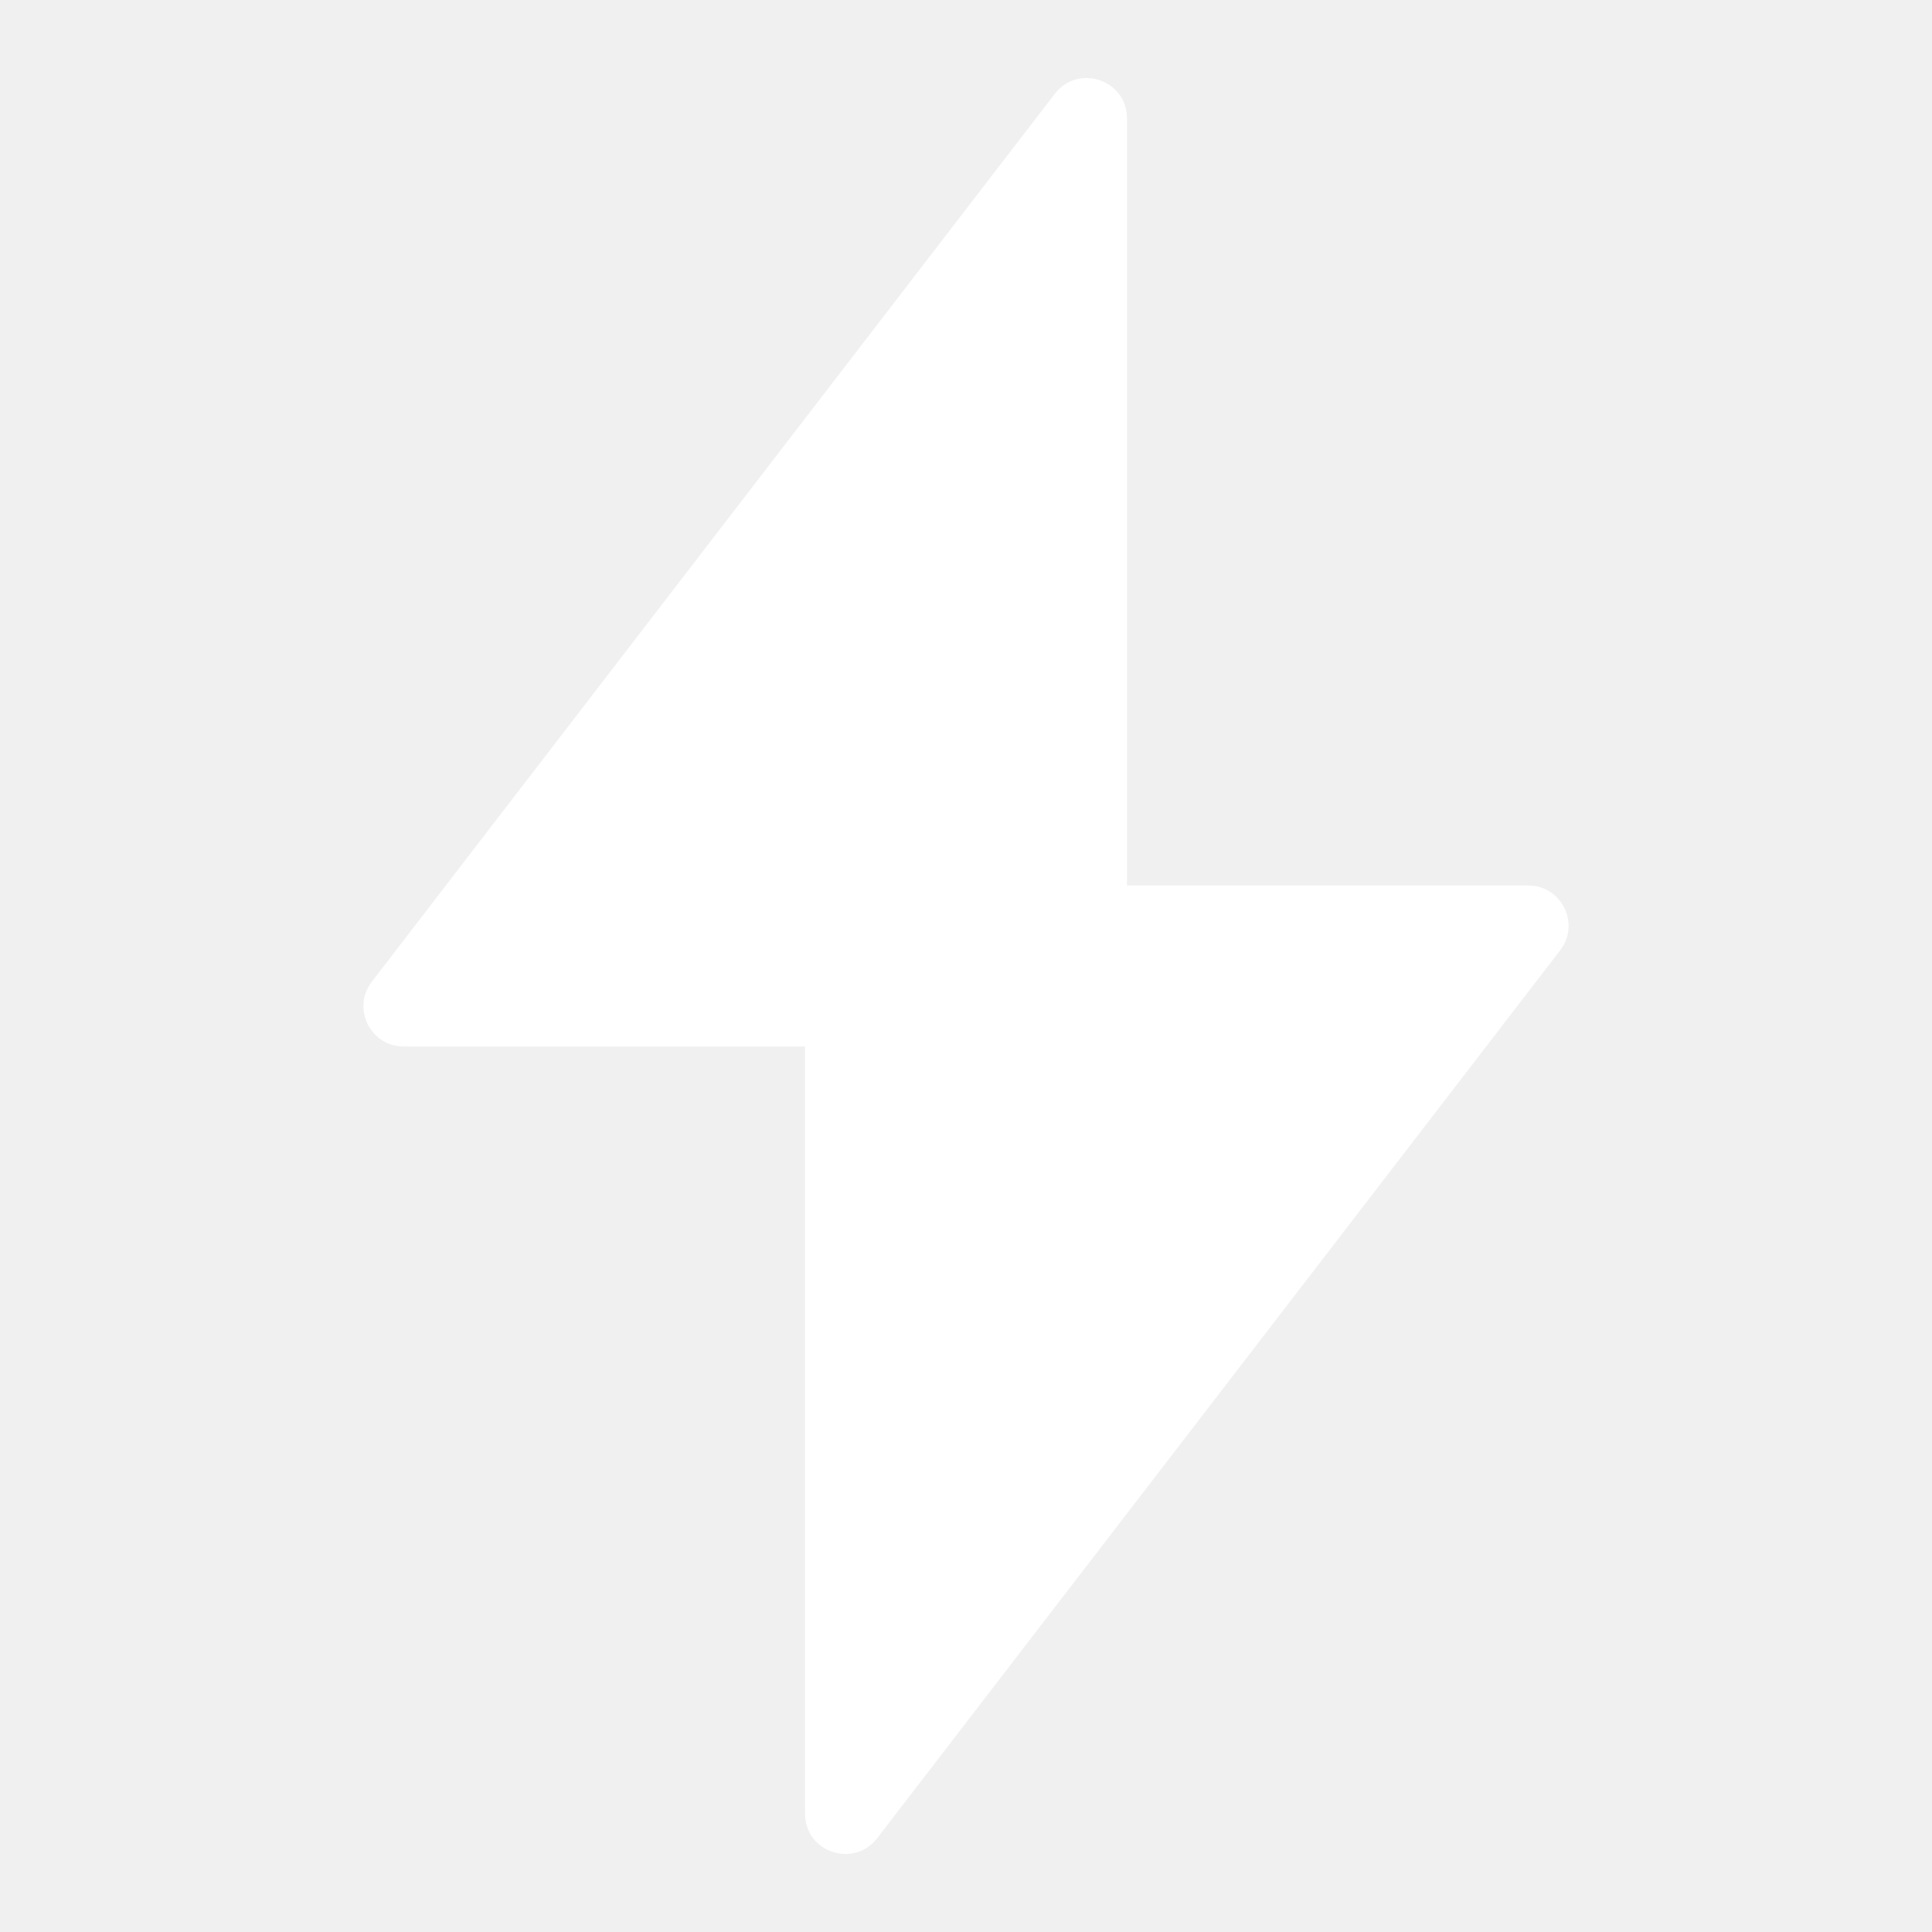
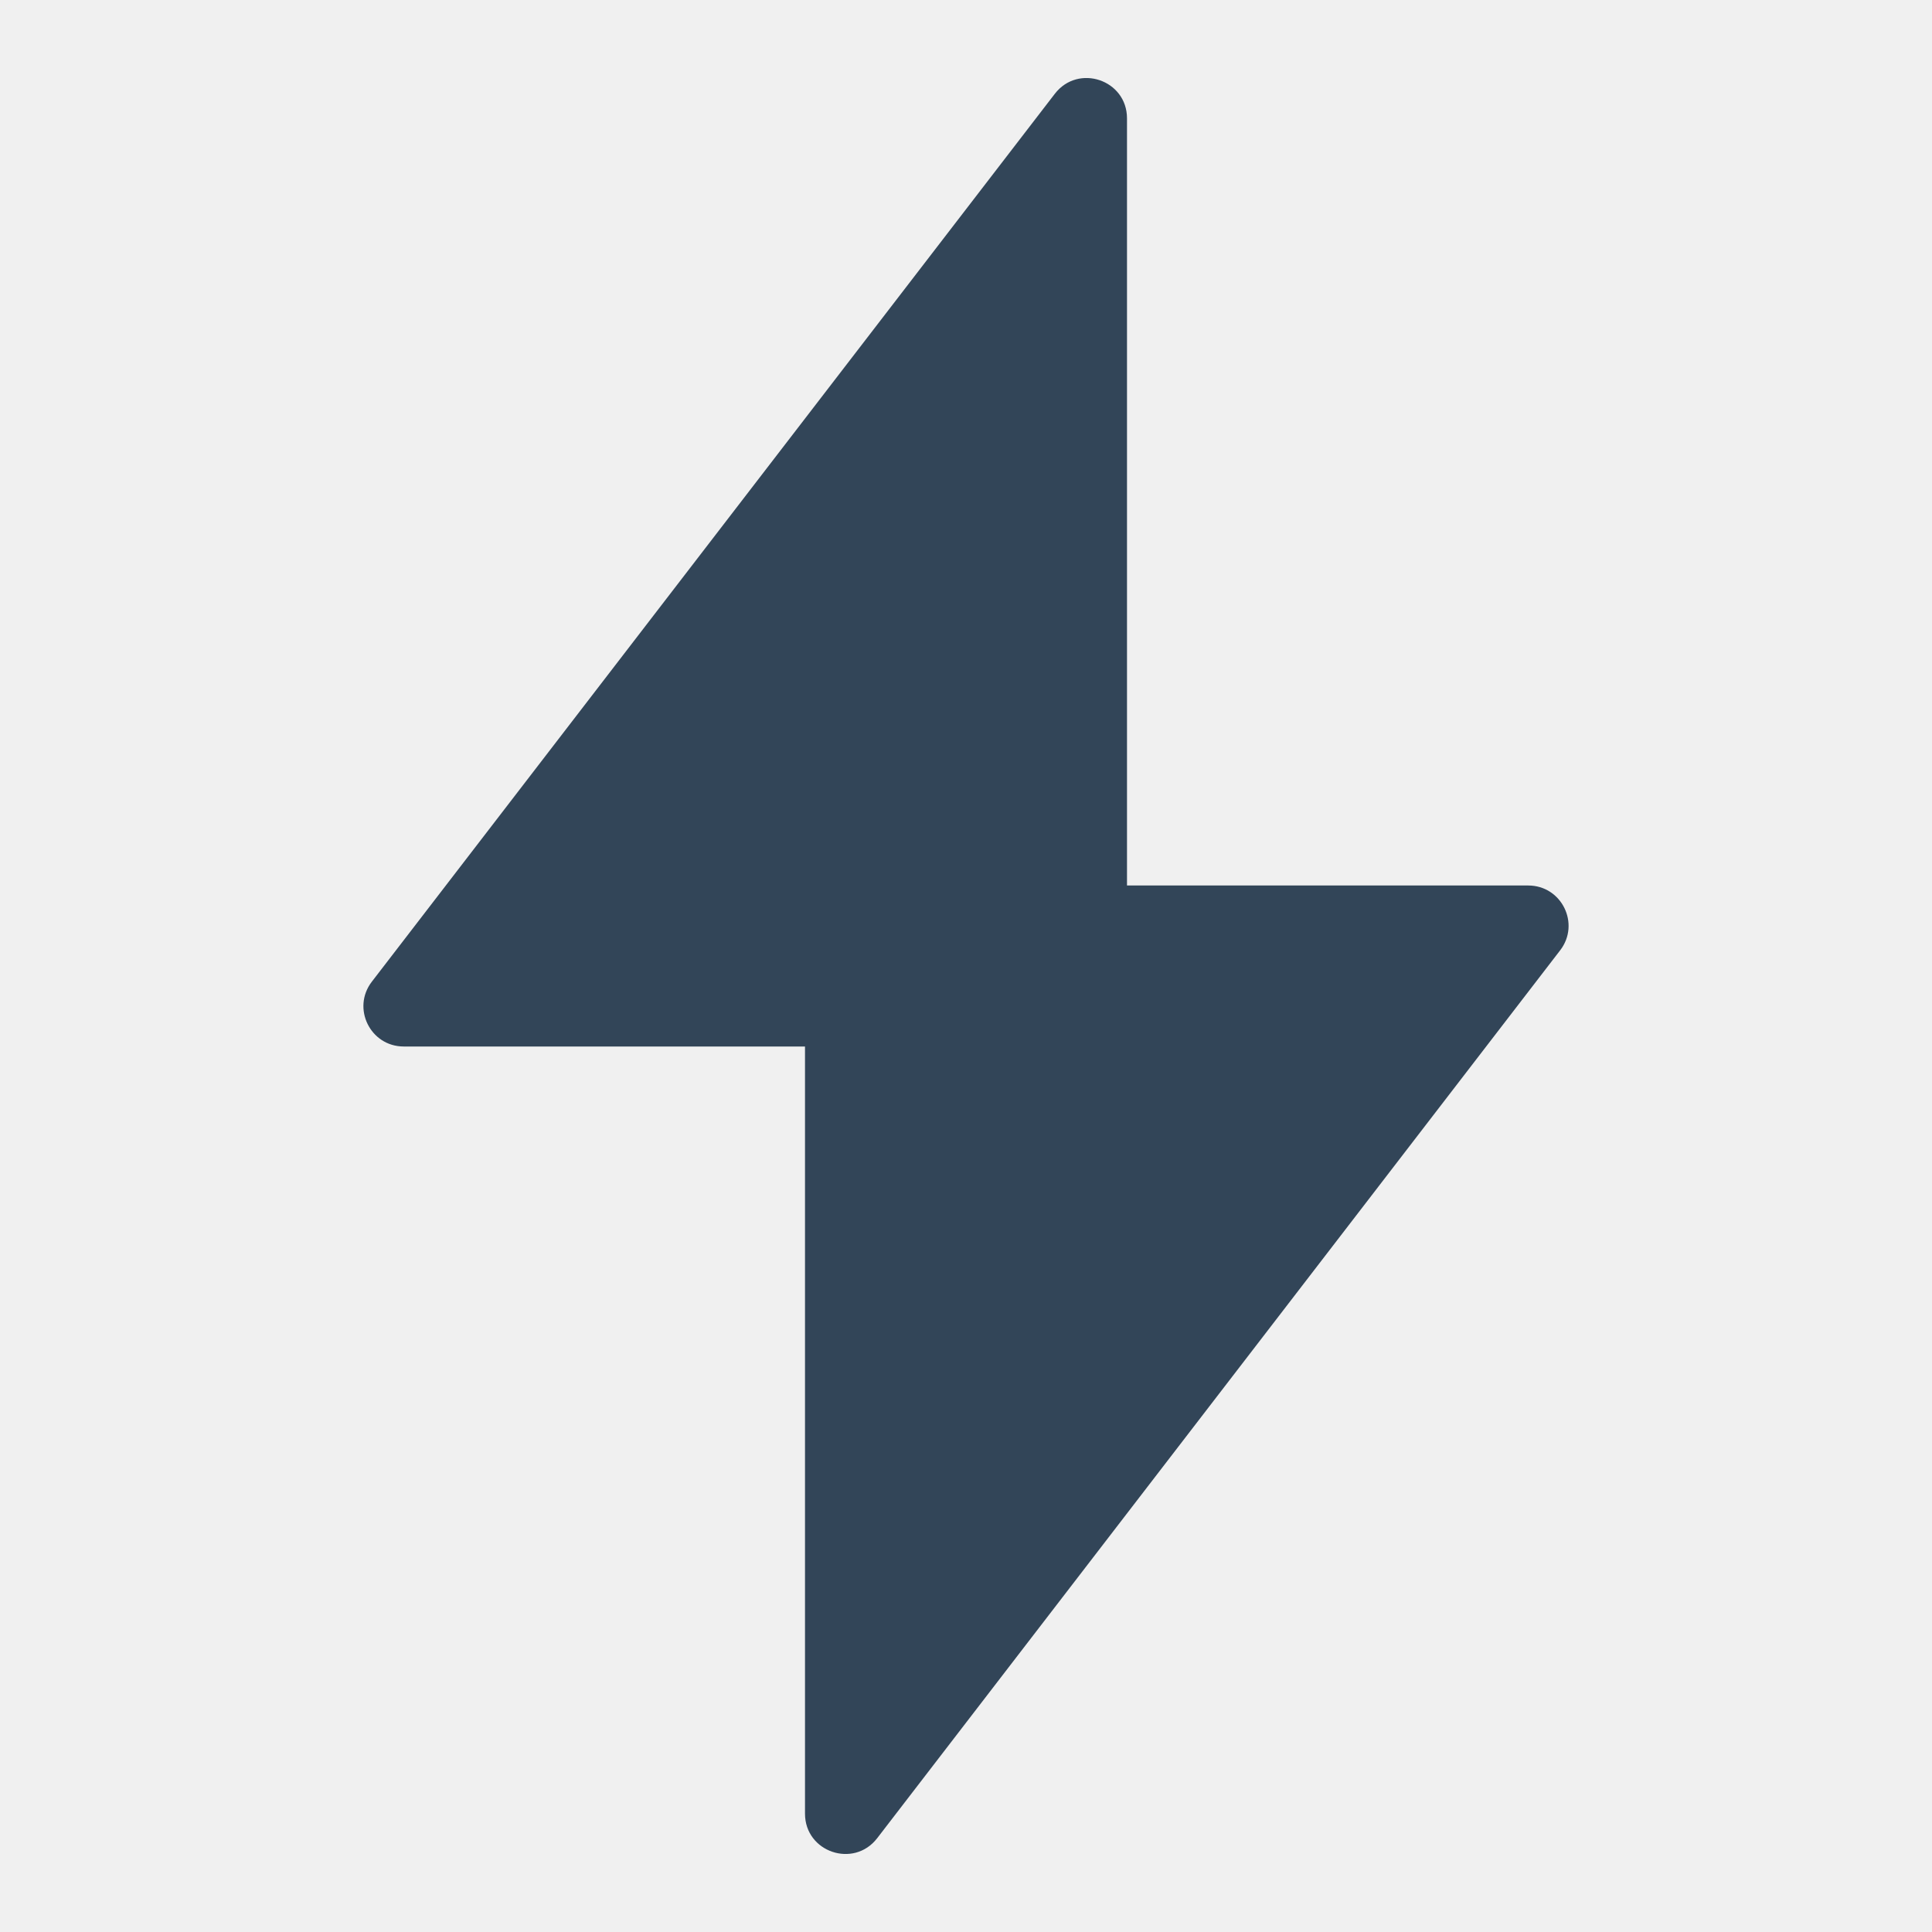
- <svg xmlns="http://www.w3.org/2000/svg" width="48" height="48" viewBox="0 0 48 48" fill="#6B7B95">
-   <path d="M28 2.94C28 1.985 26.79 1.574 26.207 2.33L9.238 24.39C8.732 25.048 9.201 26 10.031 26H20V45.06C20 46.015 21.21 46.426 21.793 45.67L38.762 23.61C39.268 22.952 38.799 22 37.969 22H28V2.94Z" fill="white" />
+ <svg xmlns="http://www.w3.org/2000/svg" width="48" height="48" viewBox="0 0 48 48" fill="#324558">
+   <path d="M28 2.94C28 1.985 26.79 1.574 26.207 2.33L9.238 24.39C8.732 25.048 9.201 26 10.031 26H20V45.06C20 46.015 21.21 46.426 21.793 45.67L38.762 23.61C39.268 22.952 38.799 22 37.969 22H28V2.94Z" fill="#324558" />
</svg>
